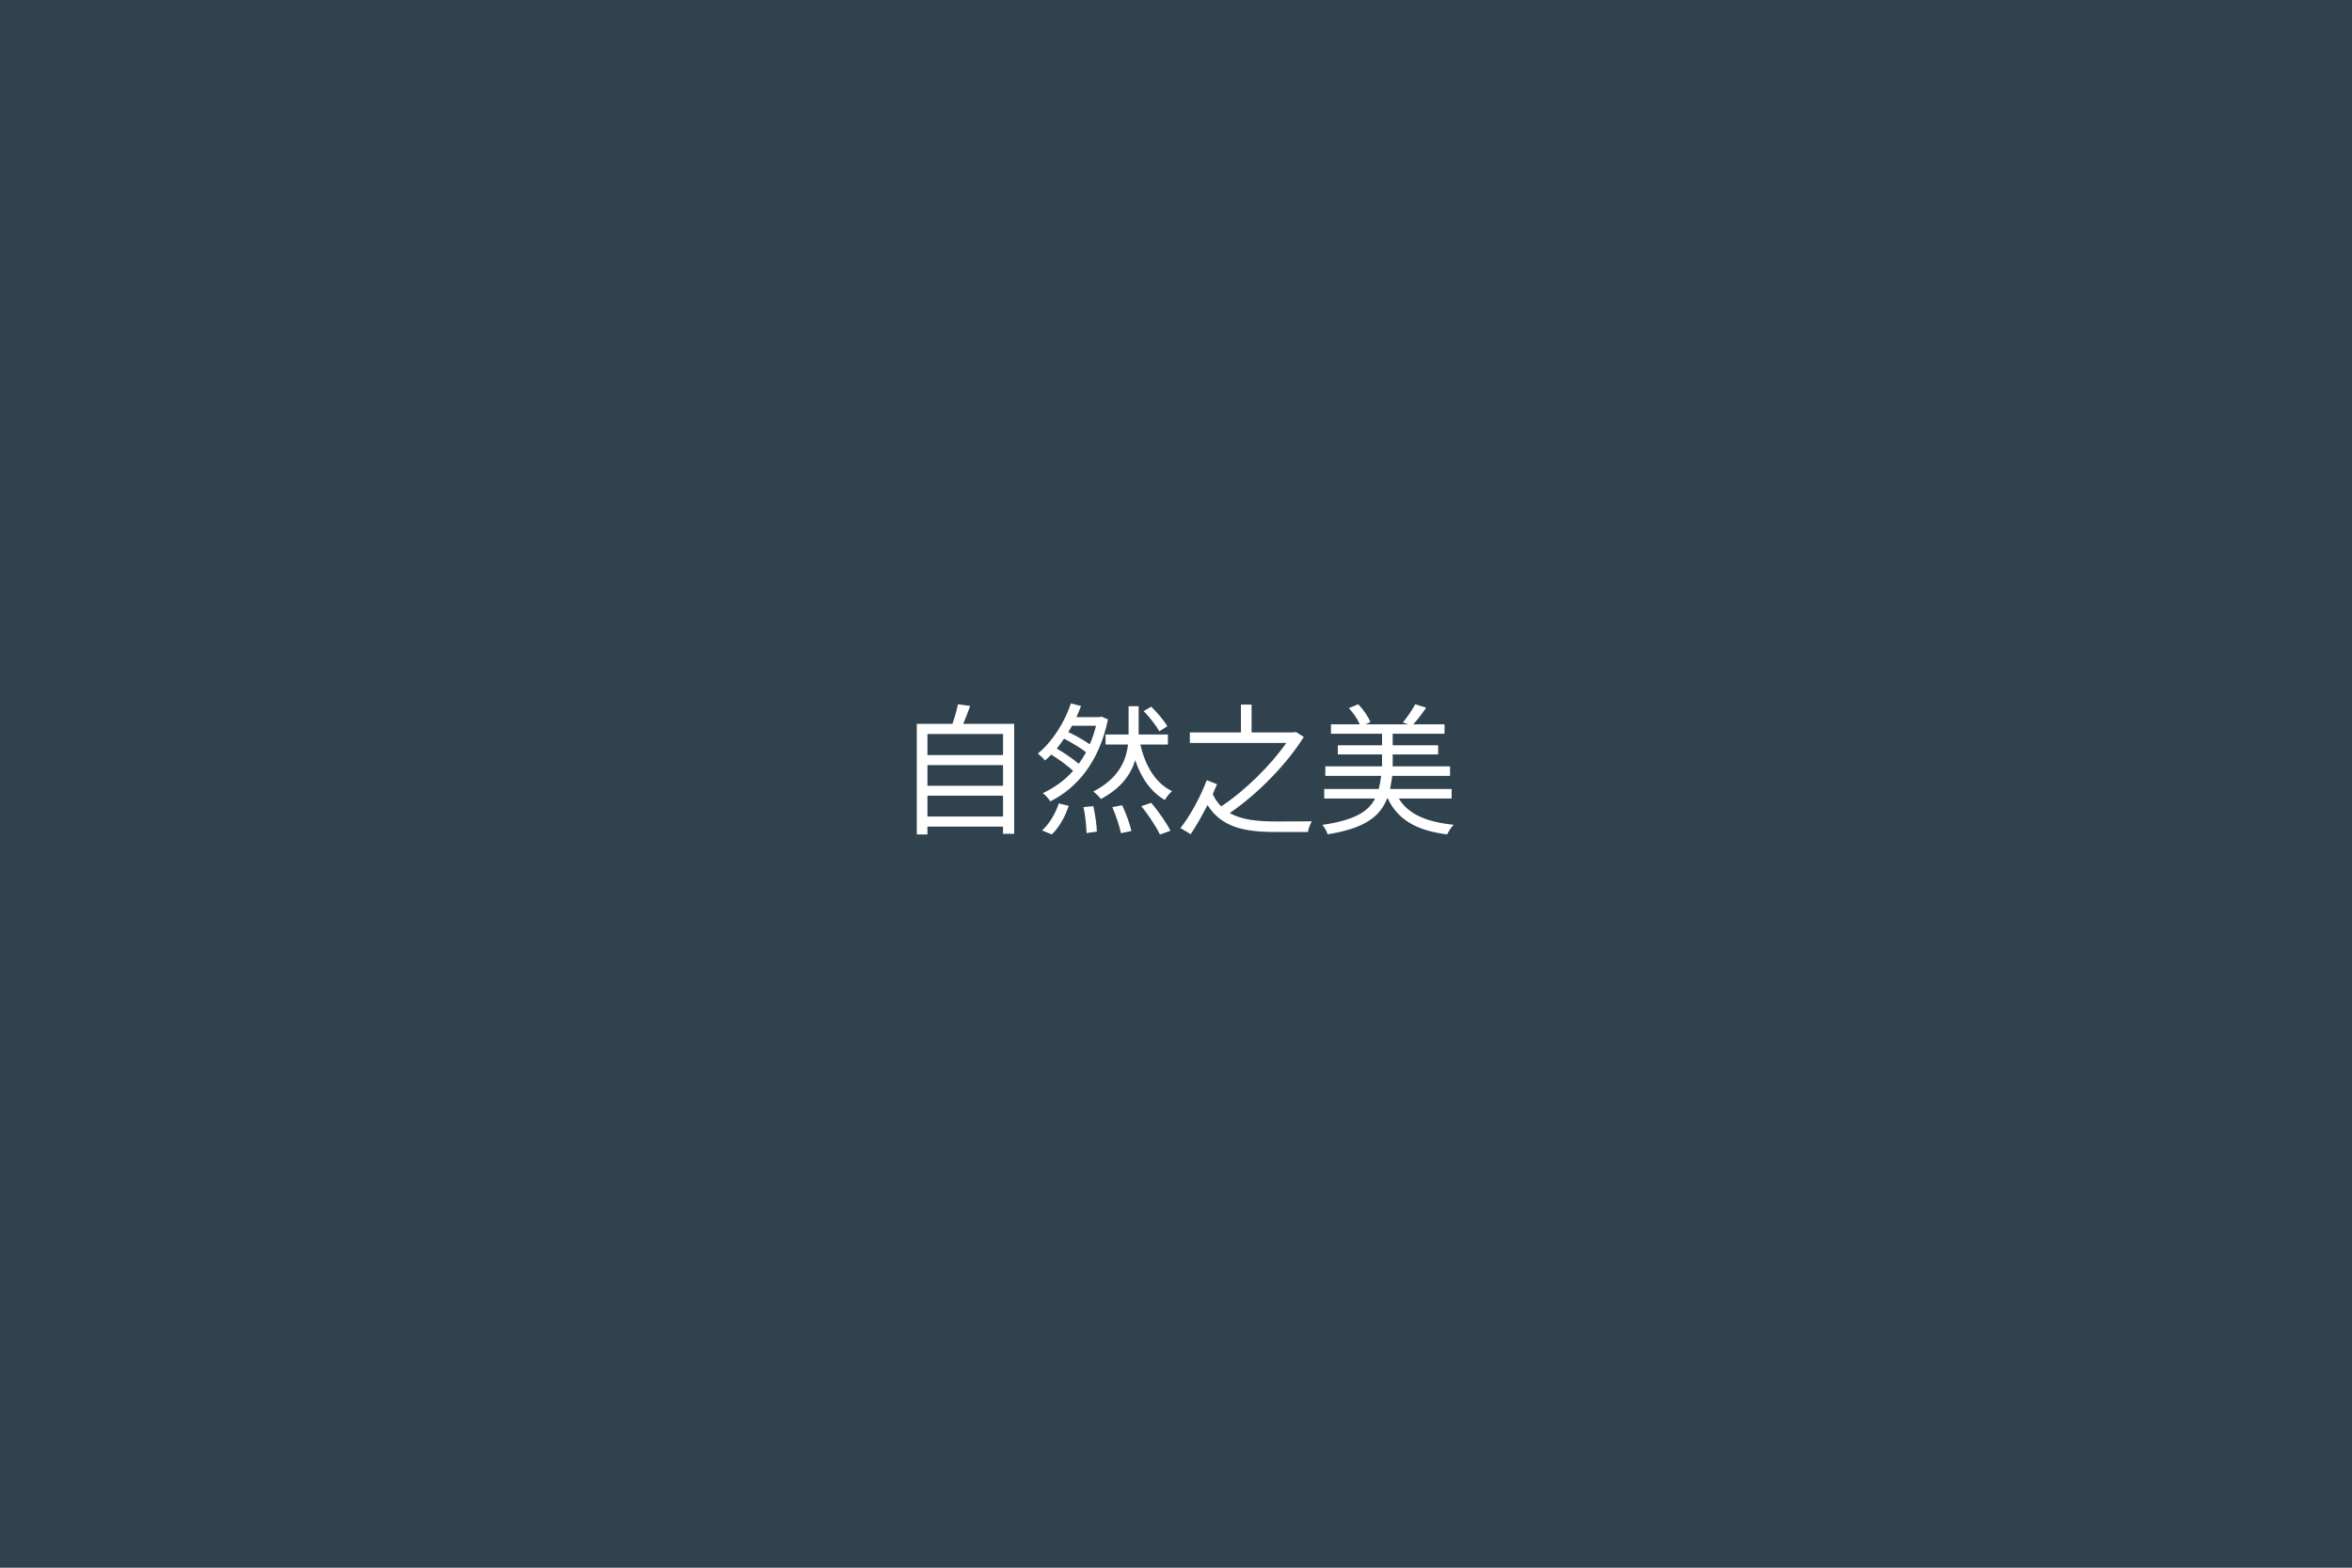
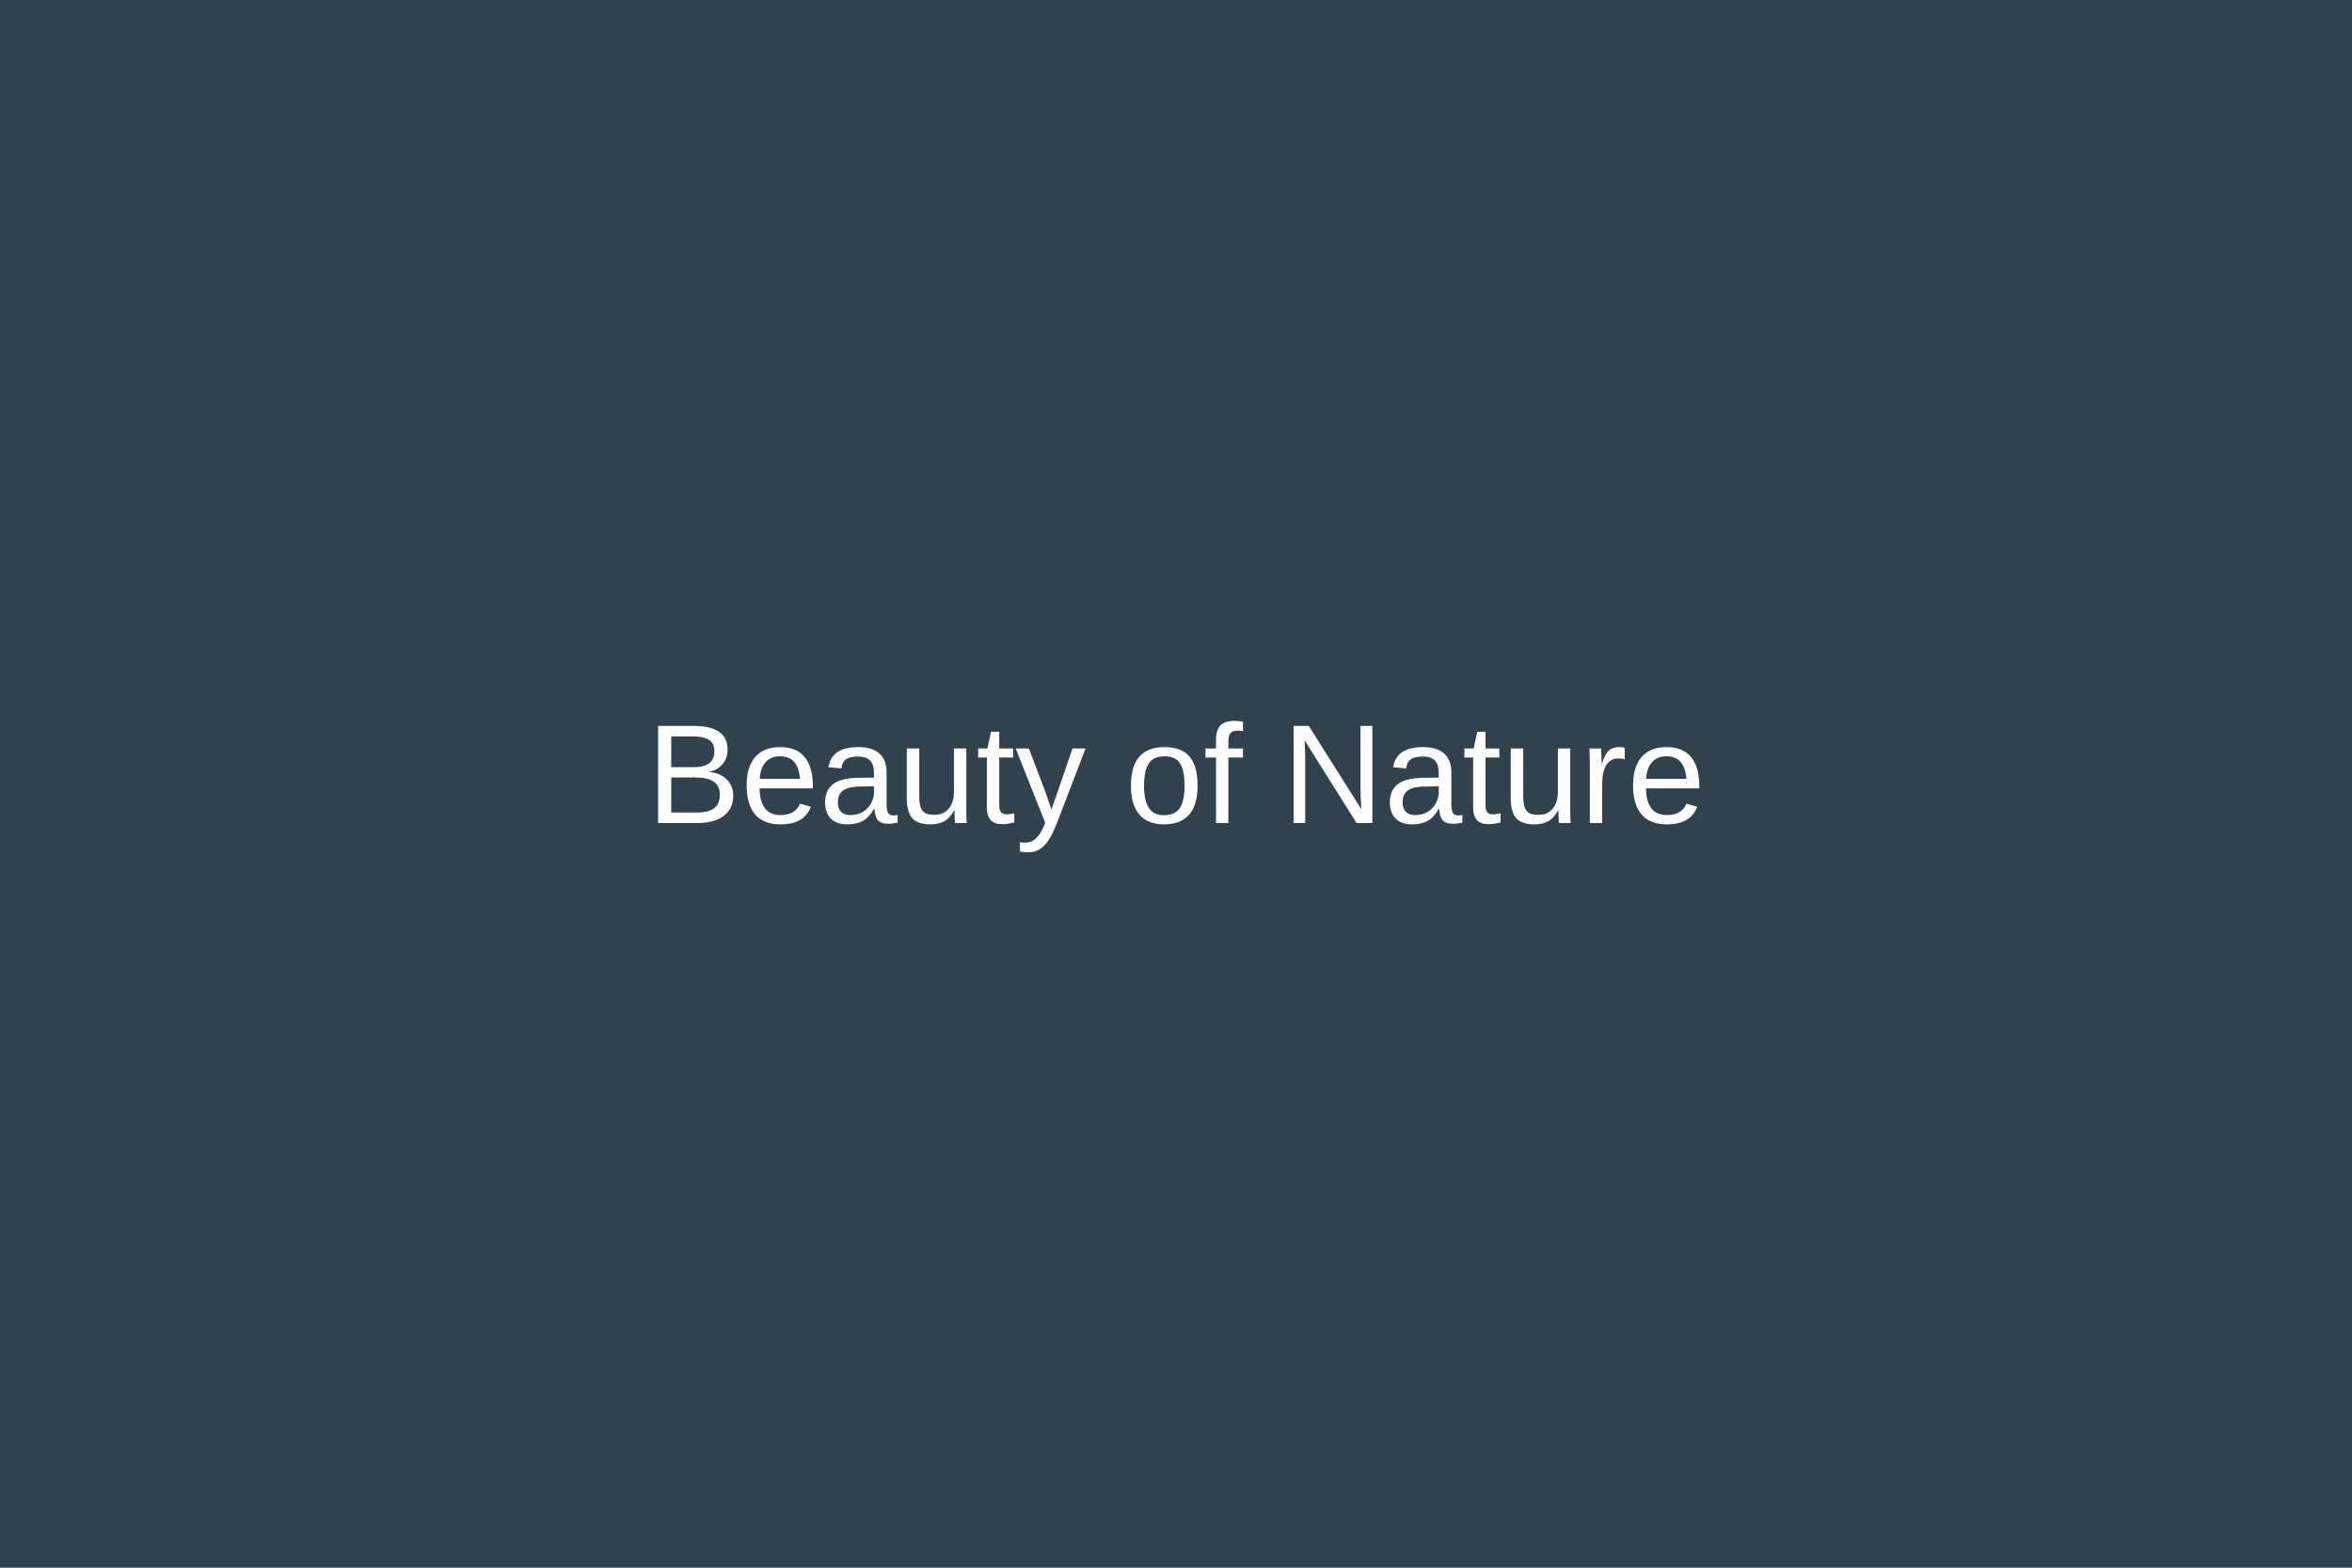
<svg xmlns="http://www.w3.org/2000/svg" width="300" height="200">
  <rect width="300" height="200" fill="#2f424e" />
-   <text x="150" y="105" font-family="Arial, sans-serif" font-size="18" fill="white" text-anchor="middle">自然之美</text>
+   <text x="150" y="105" font-family="Arial, sans-serif" font-size="18" fill="white" text-anchor="middle">Beauty of Nature</text>
</svg>
